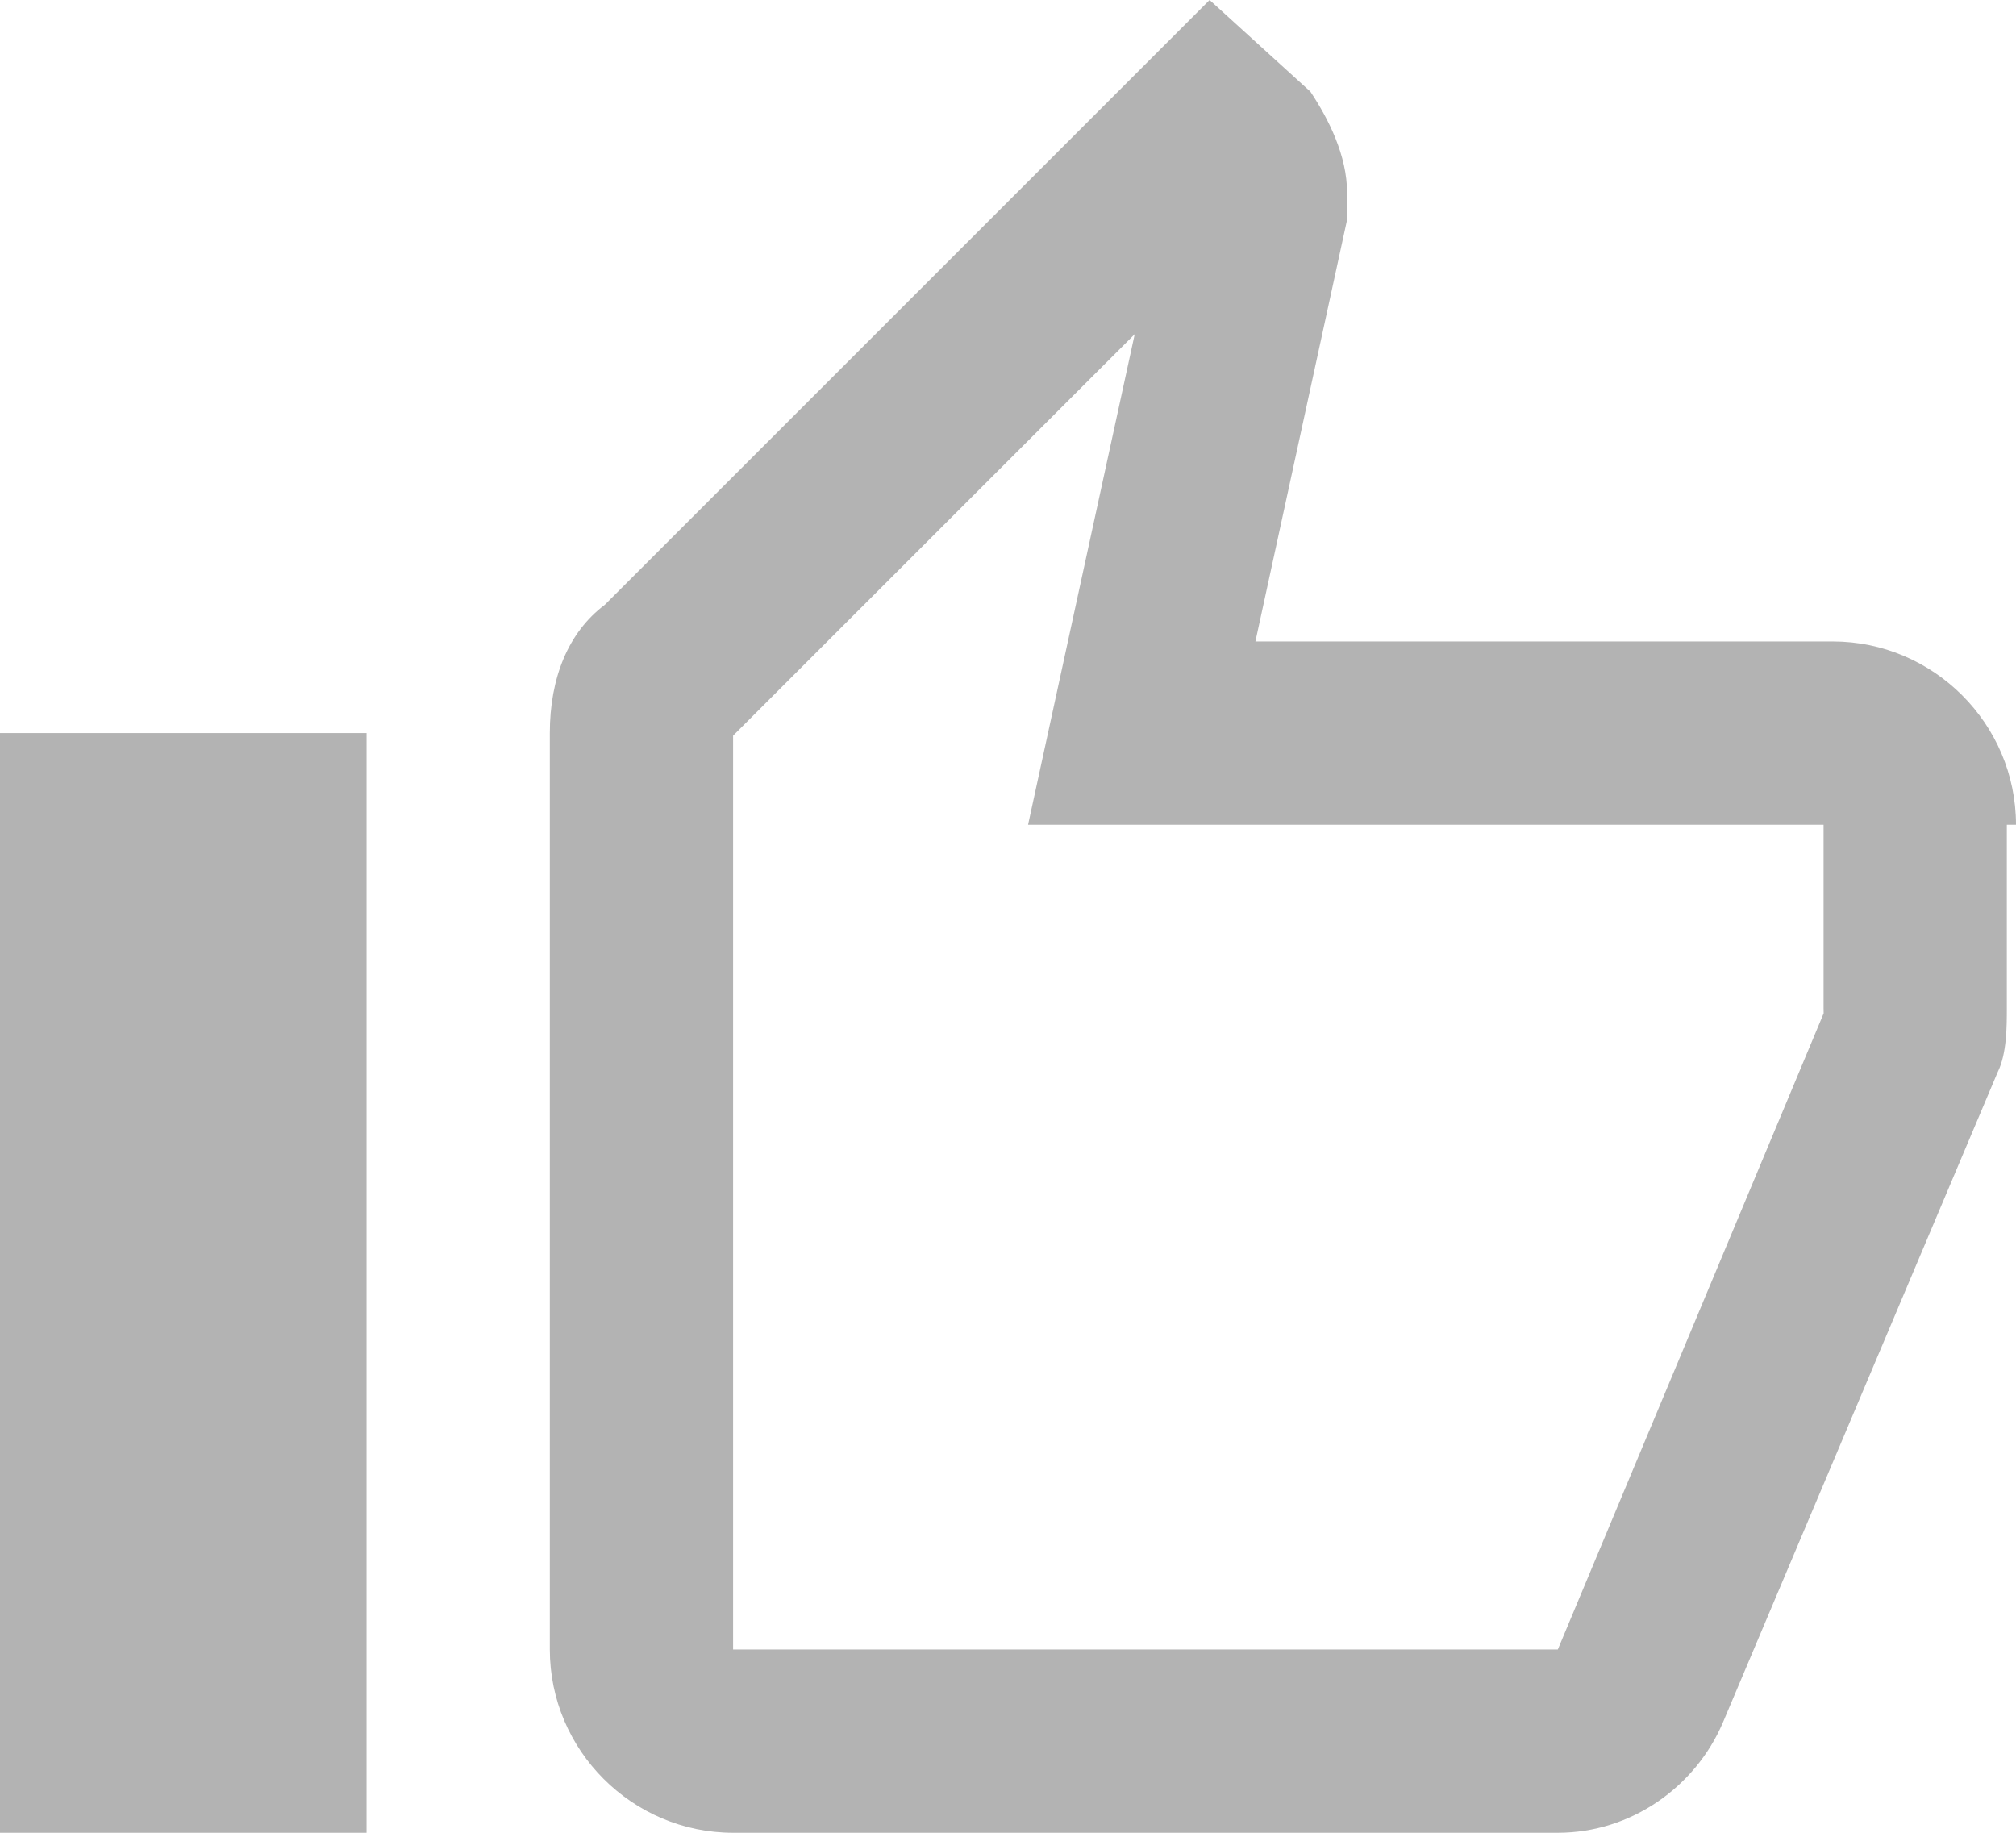
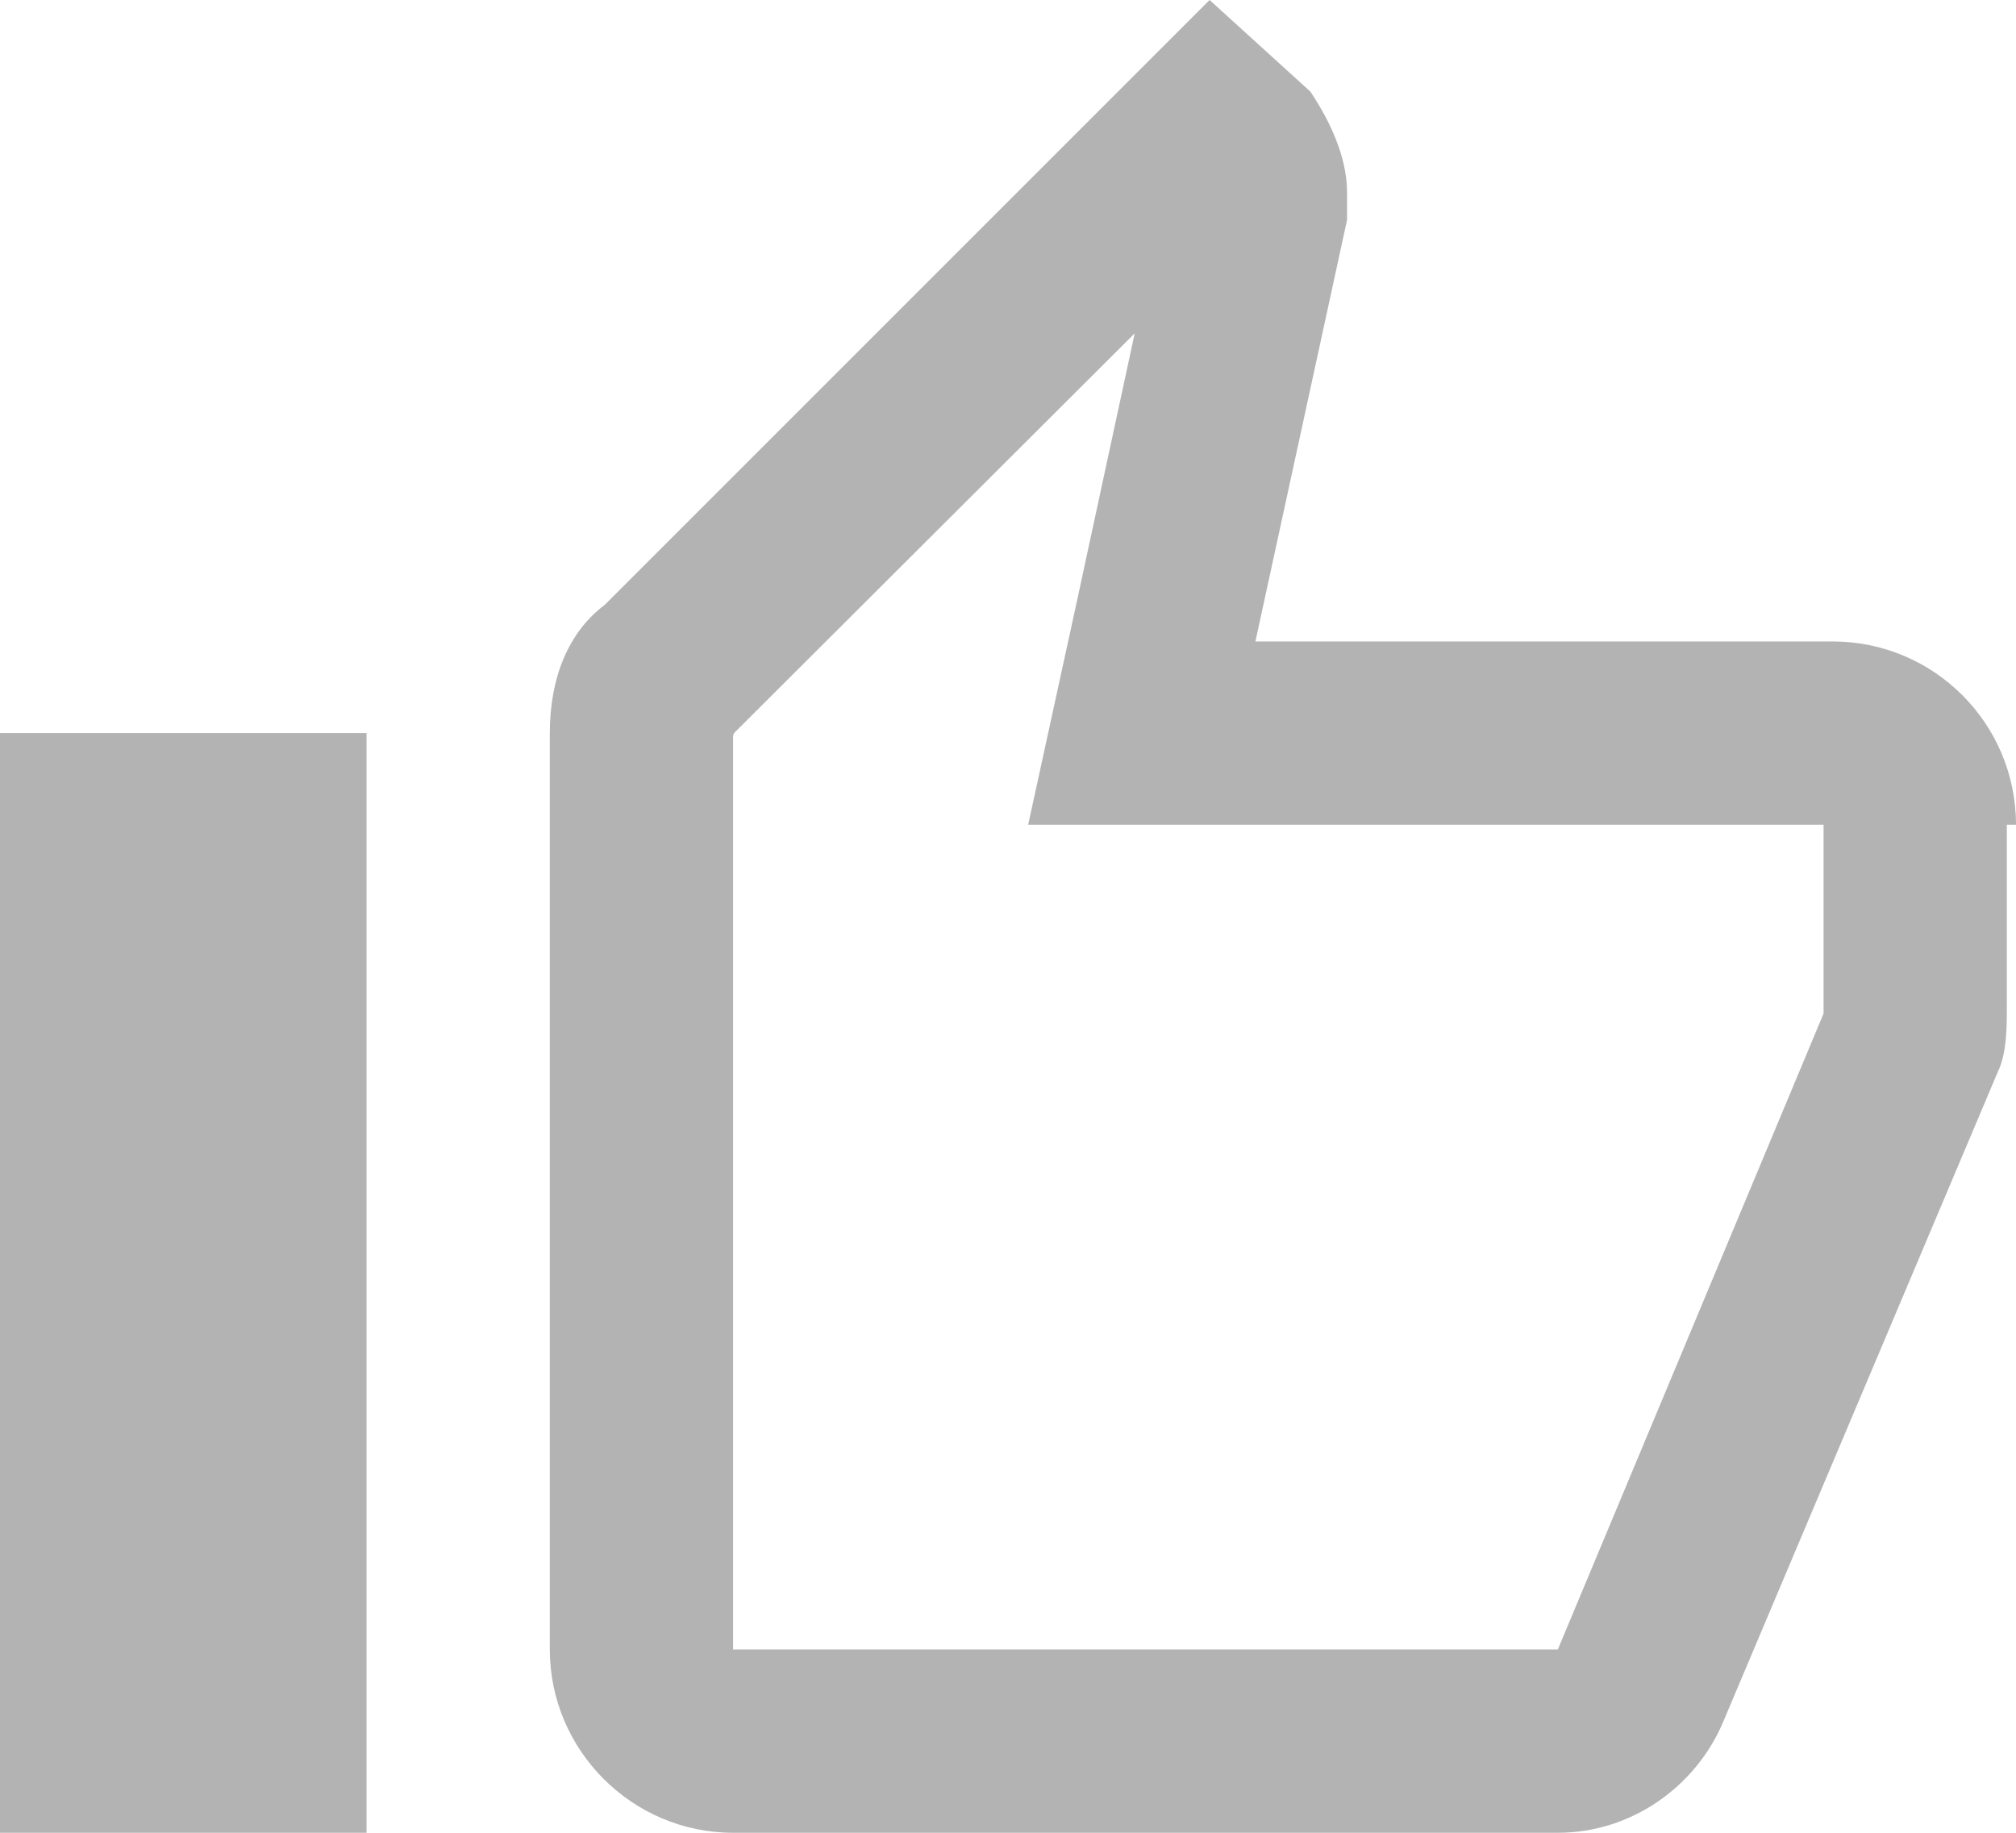
- <svg xmlns="http://www.w3.org/2000/svg" version="1.0" id="Layer_1" x="0px" y="0px" width="22px" height="20px" viewBox="0 0 22 20" enable-background="new 0 0 22 20" xml:space="preserve">
-   <g id="Page-1">
-     <g id="Core" transform="translate(-295, -464)">
-       <g id="thumb-up" transform="translate(295, 464)">
-         <path id="Shape" fill="#000000" opacity="0.3" d="M12.383,3.646l-0.637,2.929L11.219,9H13.7h6.2v2c0,0.018,0,0.037,0.001,0.058L17,18H8V8.029 l0.014-0.015L12.383,3.646 M2,10v8V10 M13.2,0L6.6,6.6C6.2,6.9,6,7.4,6,8v10c0,1.1,0.9,2,2,2h9c0.8,0,1.5-0.5,1.8-1.2l3-7.1 C21.9,11.5,21.9,11.2,21.9,11V9H22c0-1.1-0.9-2-2-2h-6.3l1-4.6V2.1c0-0.4-0.2-0.8-0.4-1.1L13.2,0L13.2,0z M4,8H0v12h4V8L4,8z M22,9c0,0.033,0,0.044,0,0.044V9L22,9z" />
-       </g>
-     </g>
-   </g>
+ <svg xmlns="http://www.w3.org/2000/svg" version="1.0" width="22" height="20">
+   <path opacity=".3" d="M12.38 3.65l-.63 2.92L11.22 9h8.68v2.06L17 18H8V8.03L8.01 8l4.37-4.36M2 10v8-8M13.2 0L6.6 6.6c-.4.3-.6.8-.6 1.4v10c0 1.1.9 2 2 2h9c.8 0 1.5-.5 1.8-1.2l3-7.1c.1-.2.1-.5.1-.7V9h.1a2 2 0 00-2-2h-6.3l1-4.6v-.3c0-.4-.2-.8-.4-1.1l-1.1-1zM4 8H0v12h4V8zm18 1v.04V9z" />
</svg>
